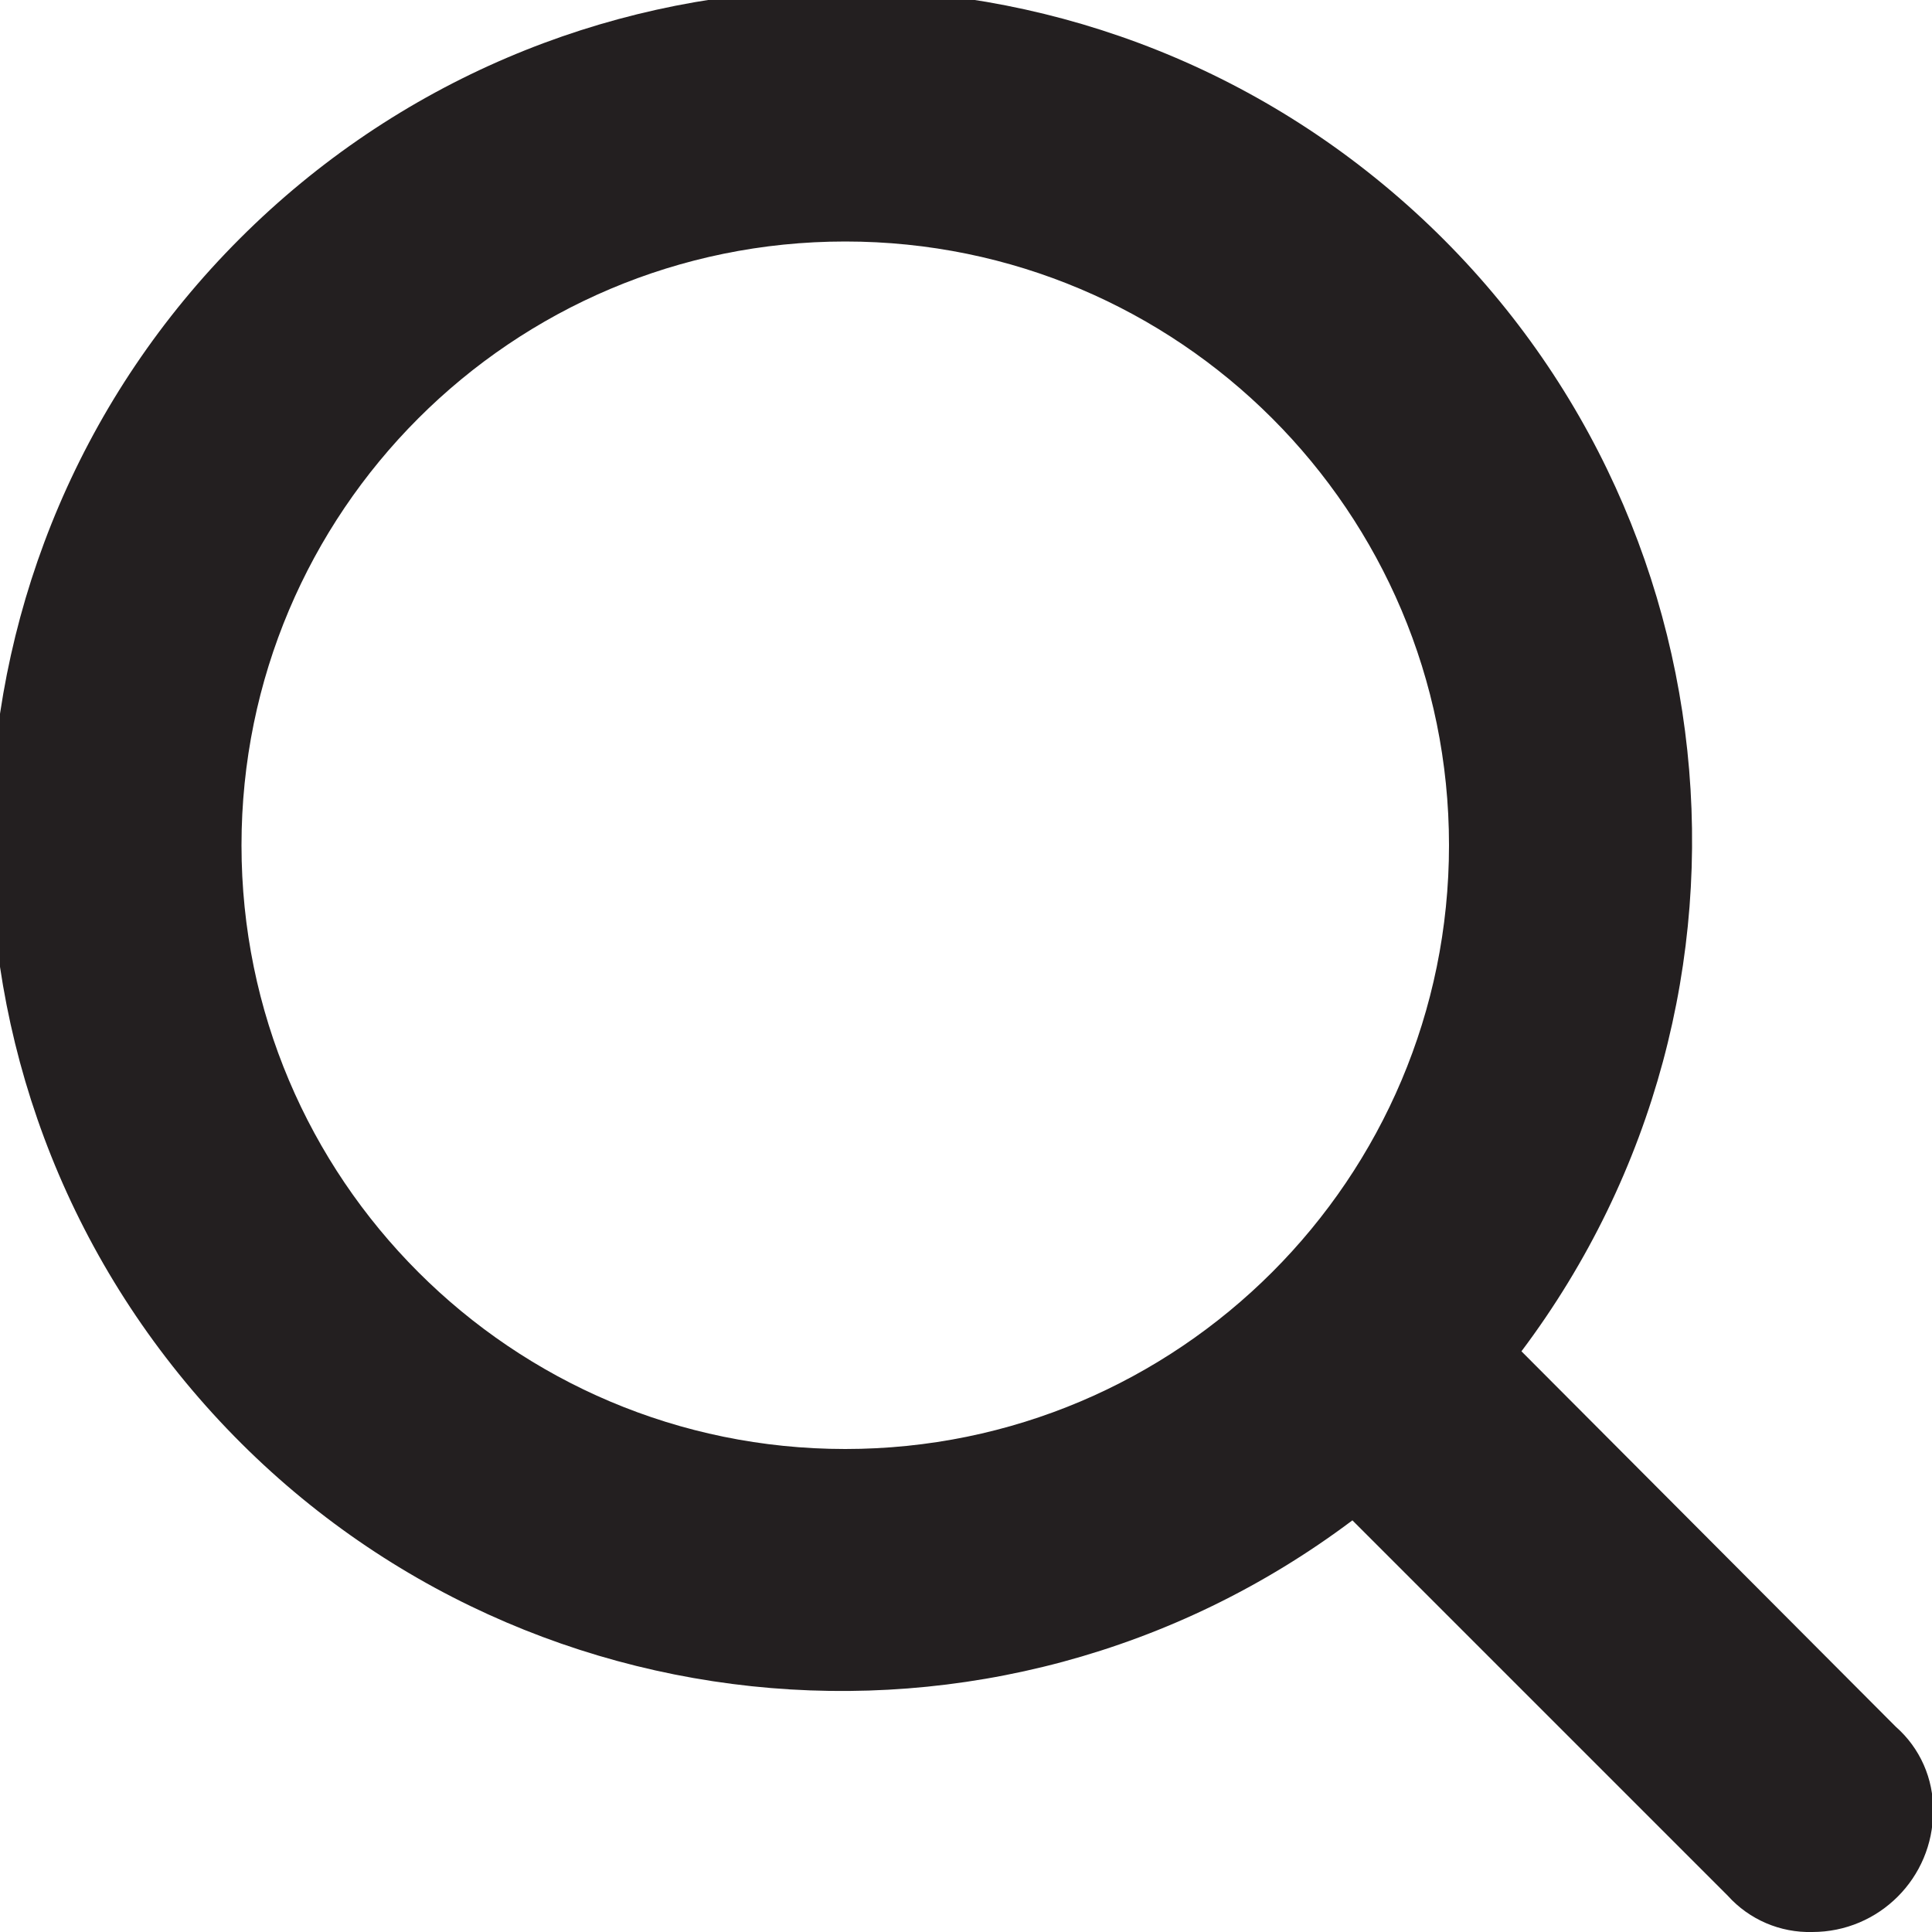
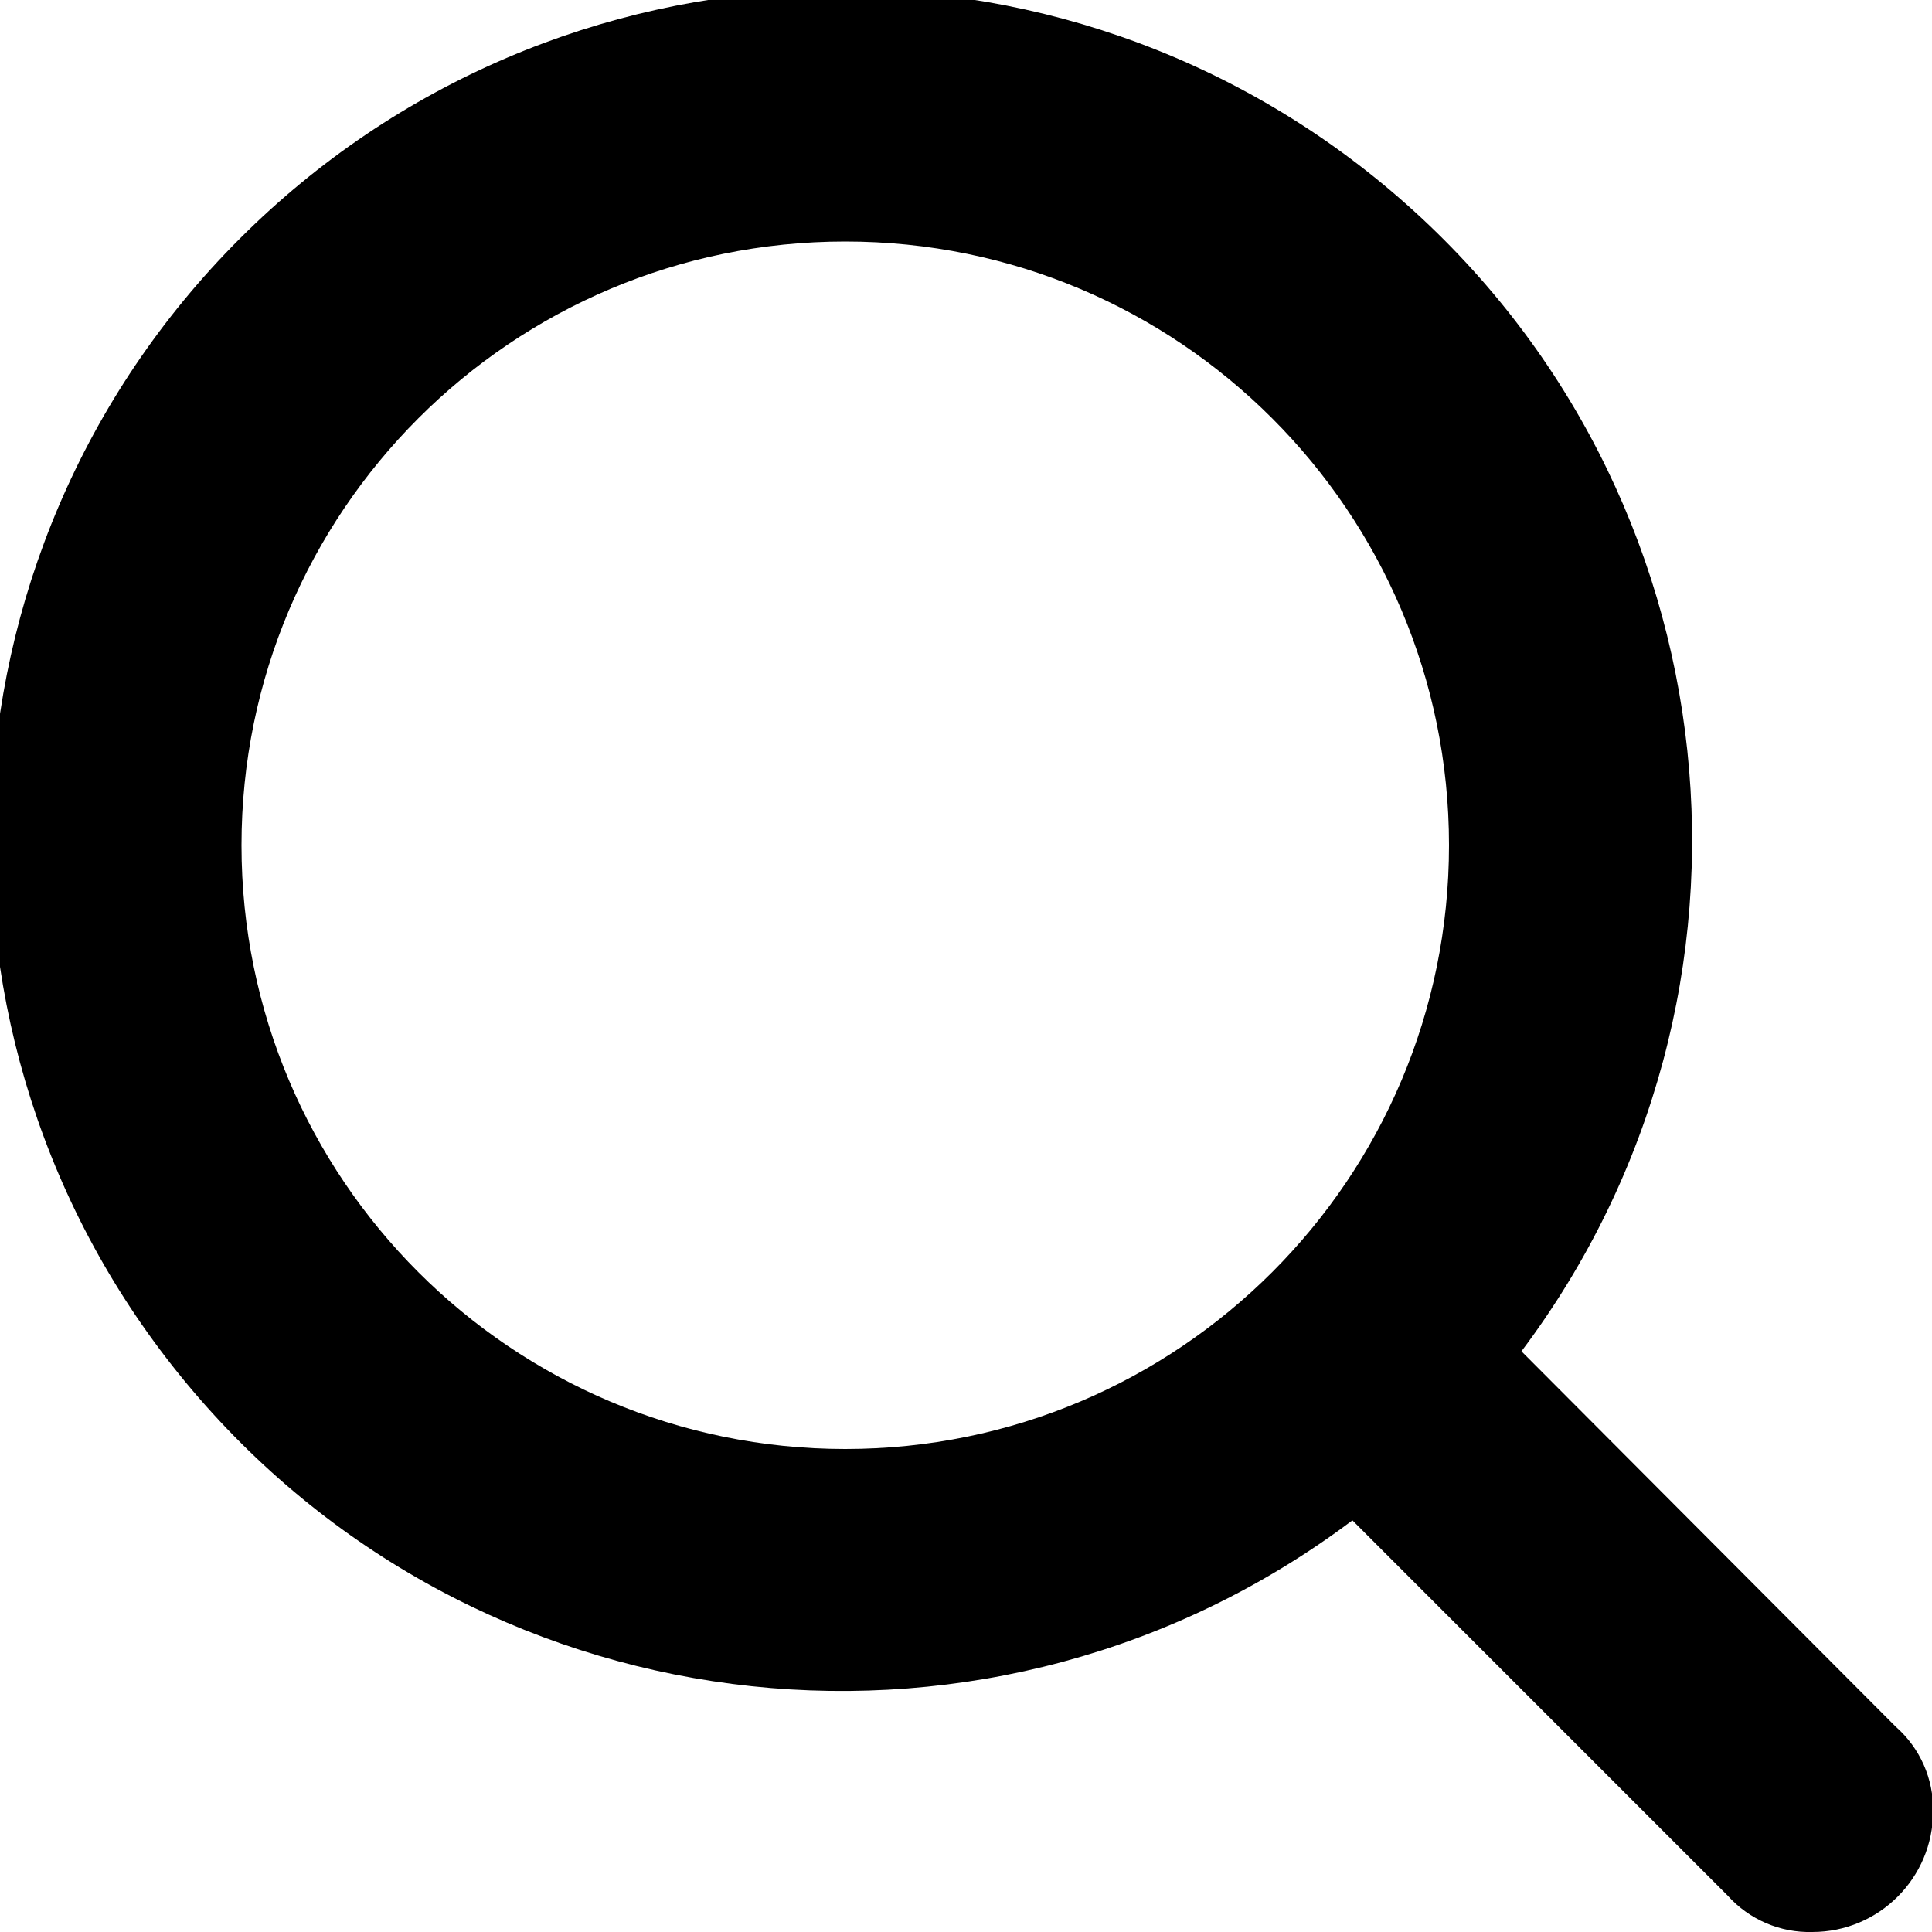
<svg xmlns="http://www.w3.org/2000/svg" id="Layer_1" data-name="Layer 1" viewBox="0 0 17.6 17.6">
-   <path d="M16.47,14.93l-3.41-3.42a7.75,7.75,0,1,0-1.54,1.54l3.42,3.42a1,1,0,0,0,.77.33,1.1,1.1,0,0,0,1.1-1.1A1,1,0,0,0,16.47,14.93ZM1.4,6.9a5.5,5.5,0,1,1,5.5,5.5A5.5,5.5,0,0,1,1.4,6.9Z" transform="translate(0.8 0.8)" style="fill: #231f20;" />
+   <path d="M16.47,14.93l-3.41-3.42a7.75,7.75,0,1,0-1.54,1.54l3.42,3.42a1,1,0,0,0,.77.33,1.1,1.1,0,0,0,1.1-1.1A1,1,0,0,0,16.47,14.93ZM1.4,6.9a5.5,5.5,0,1,1,5.5,5.5A5.5,5.5,0,0,1,1.4,6.9Z" transform="translate(0.8 0.8)" />
</svg>
